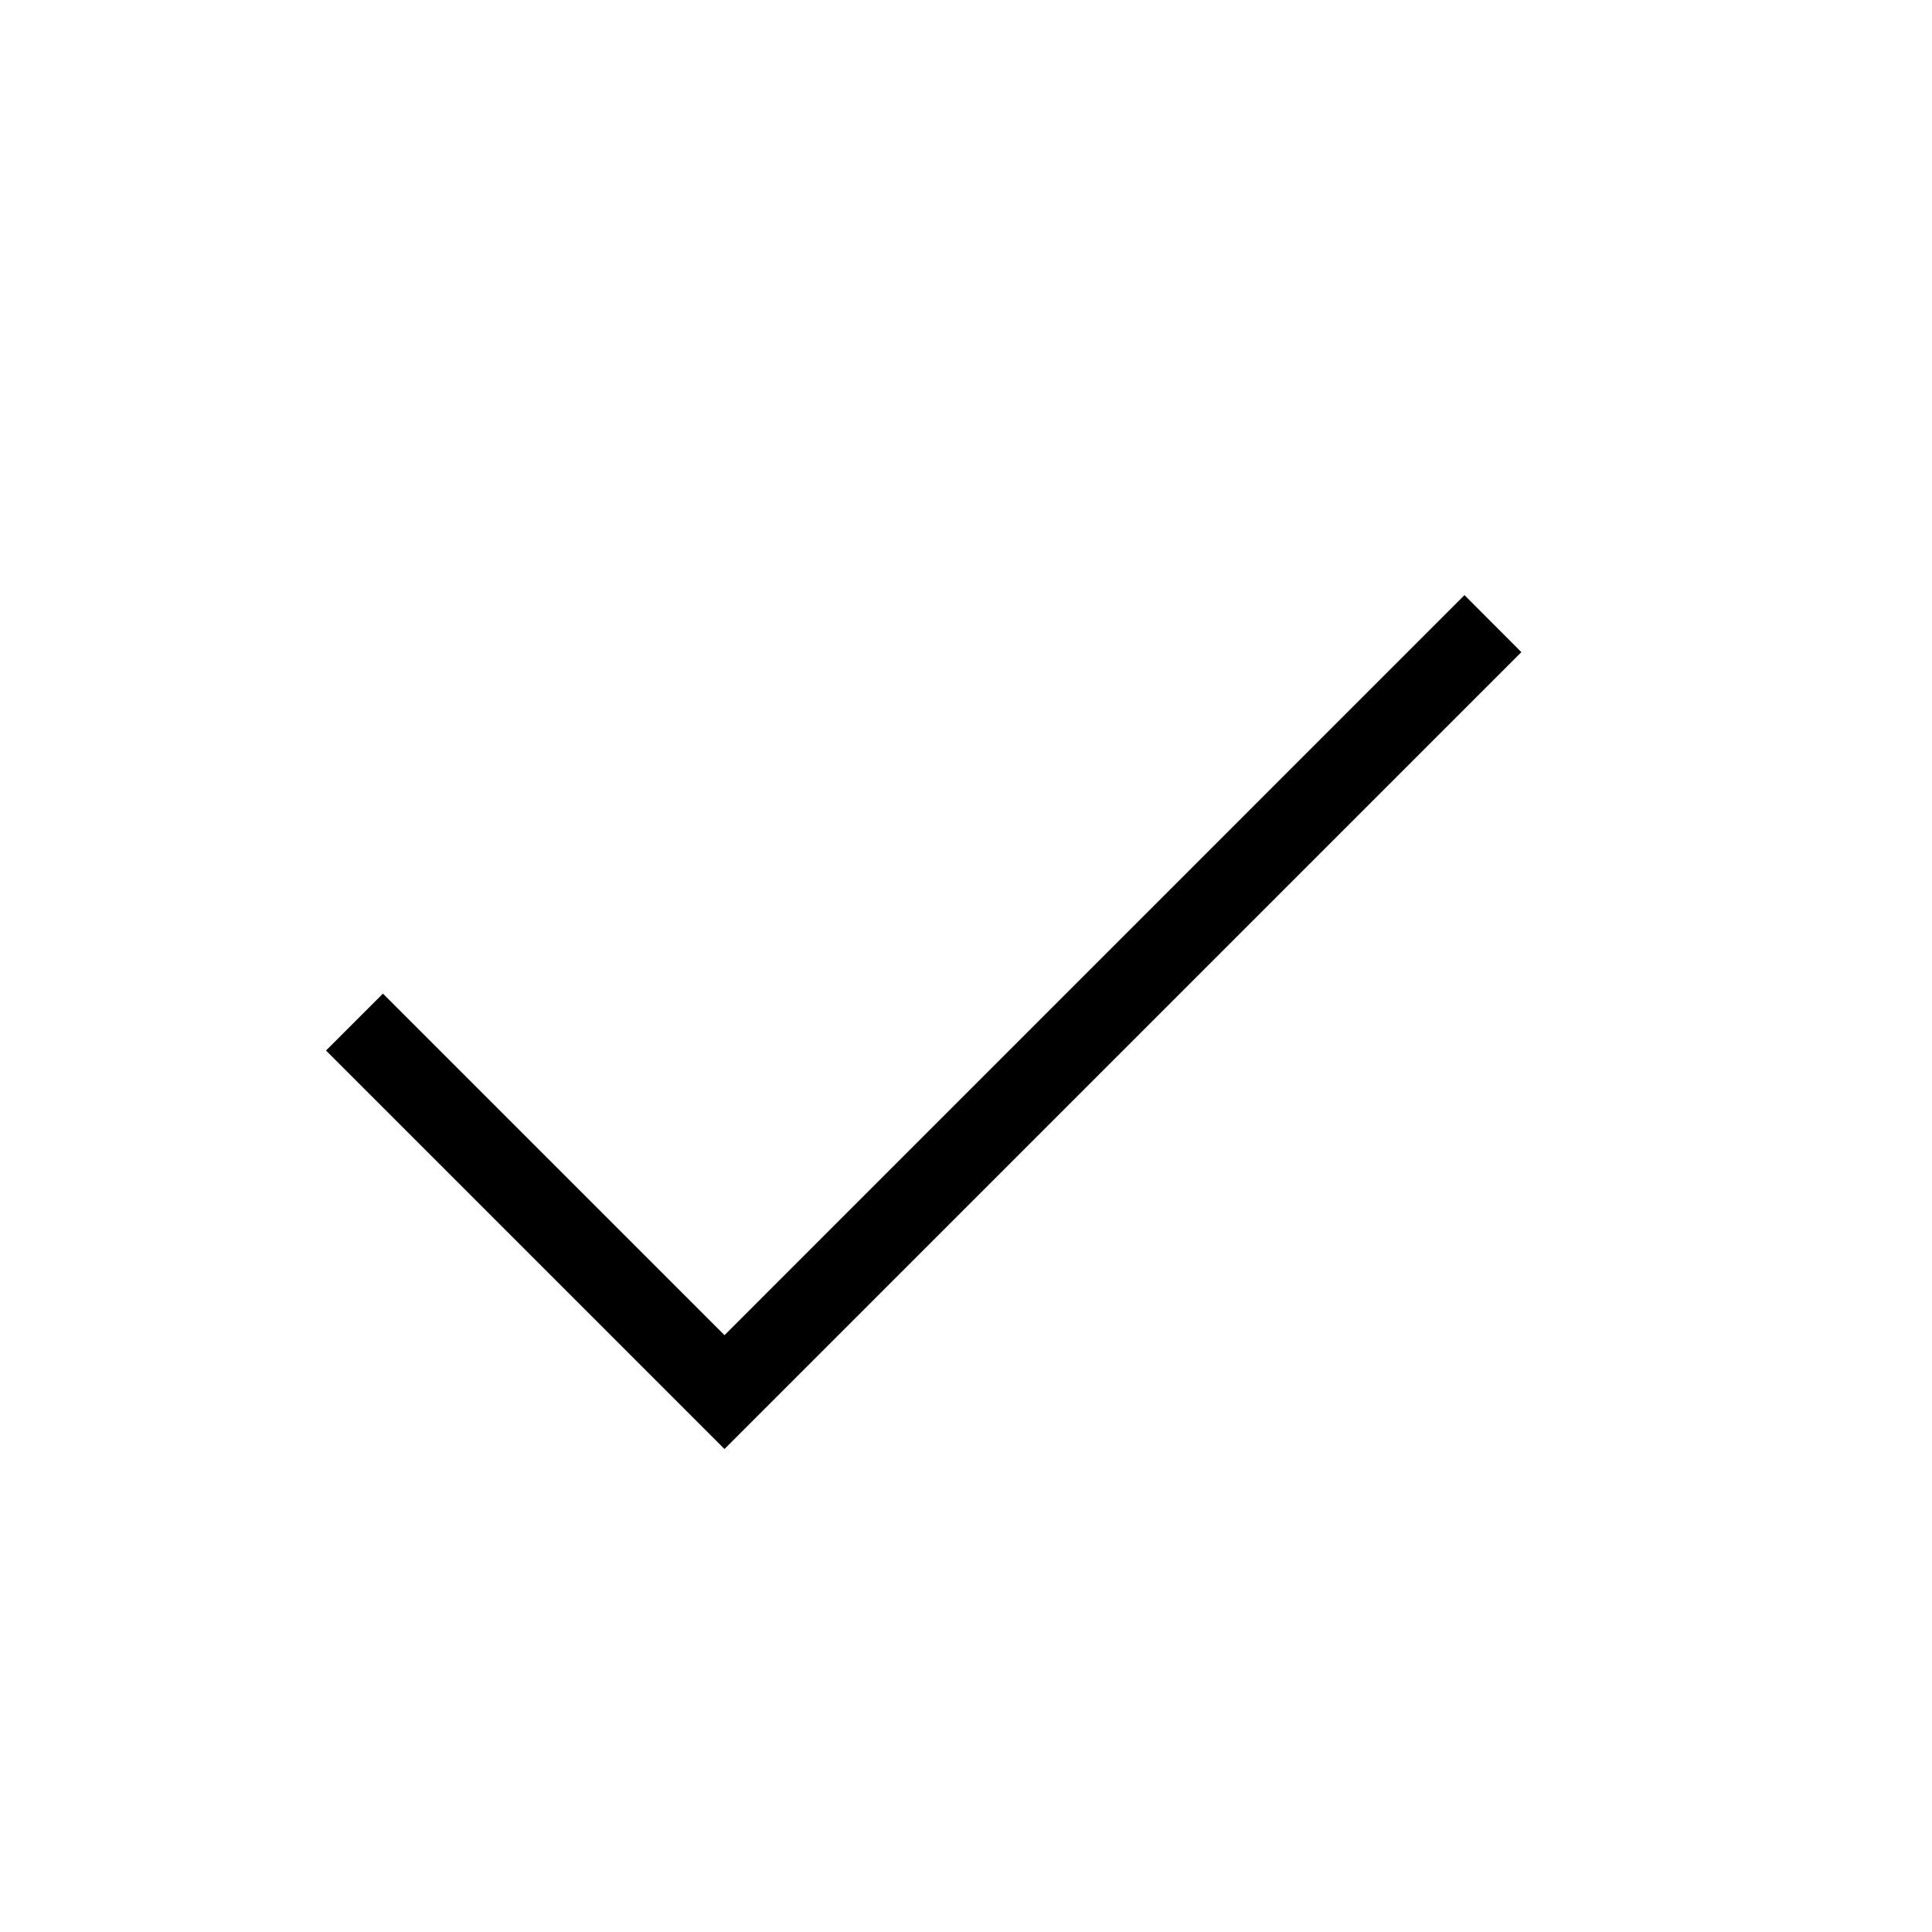
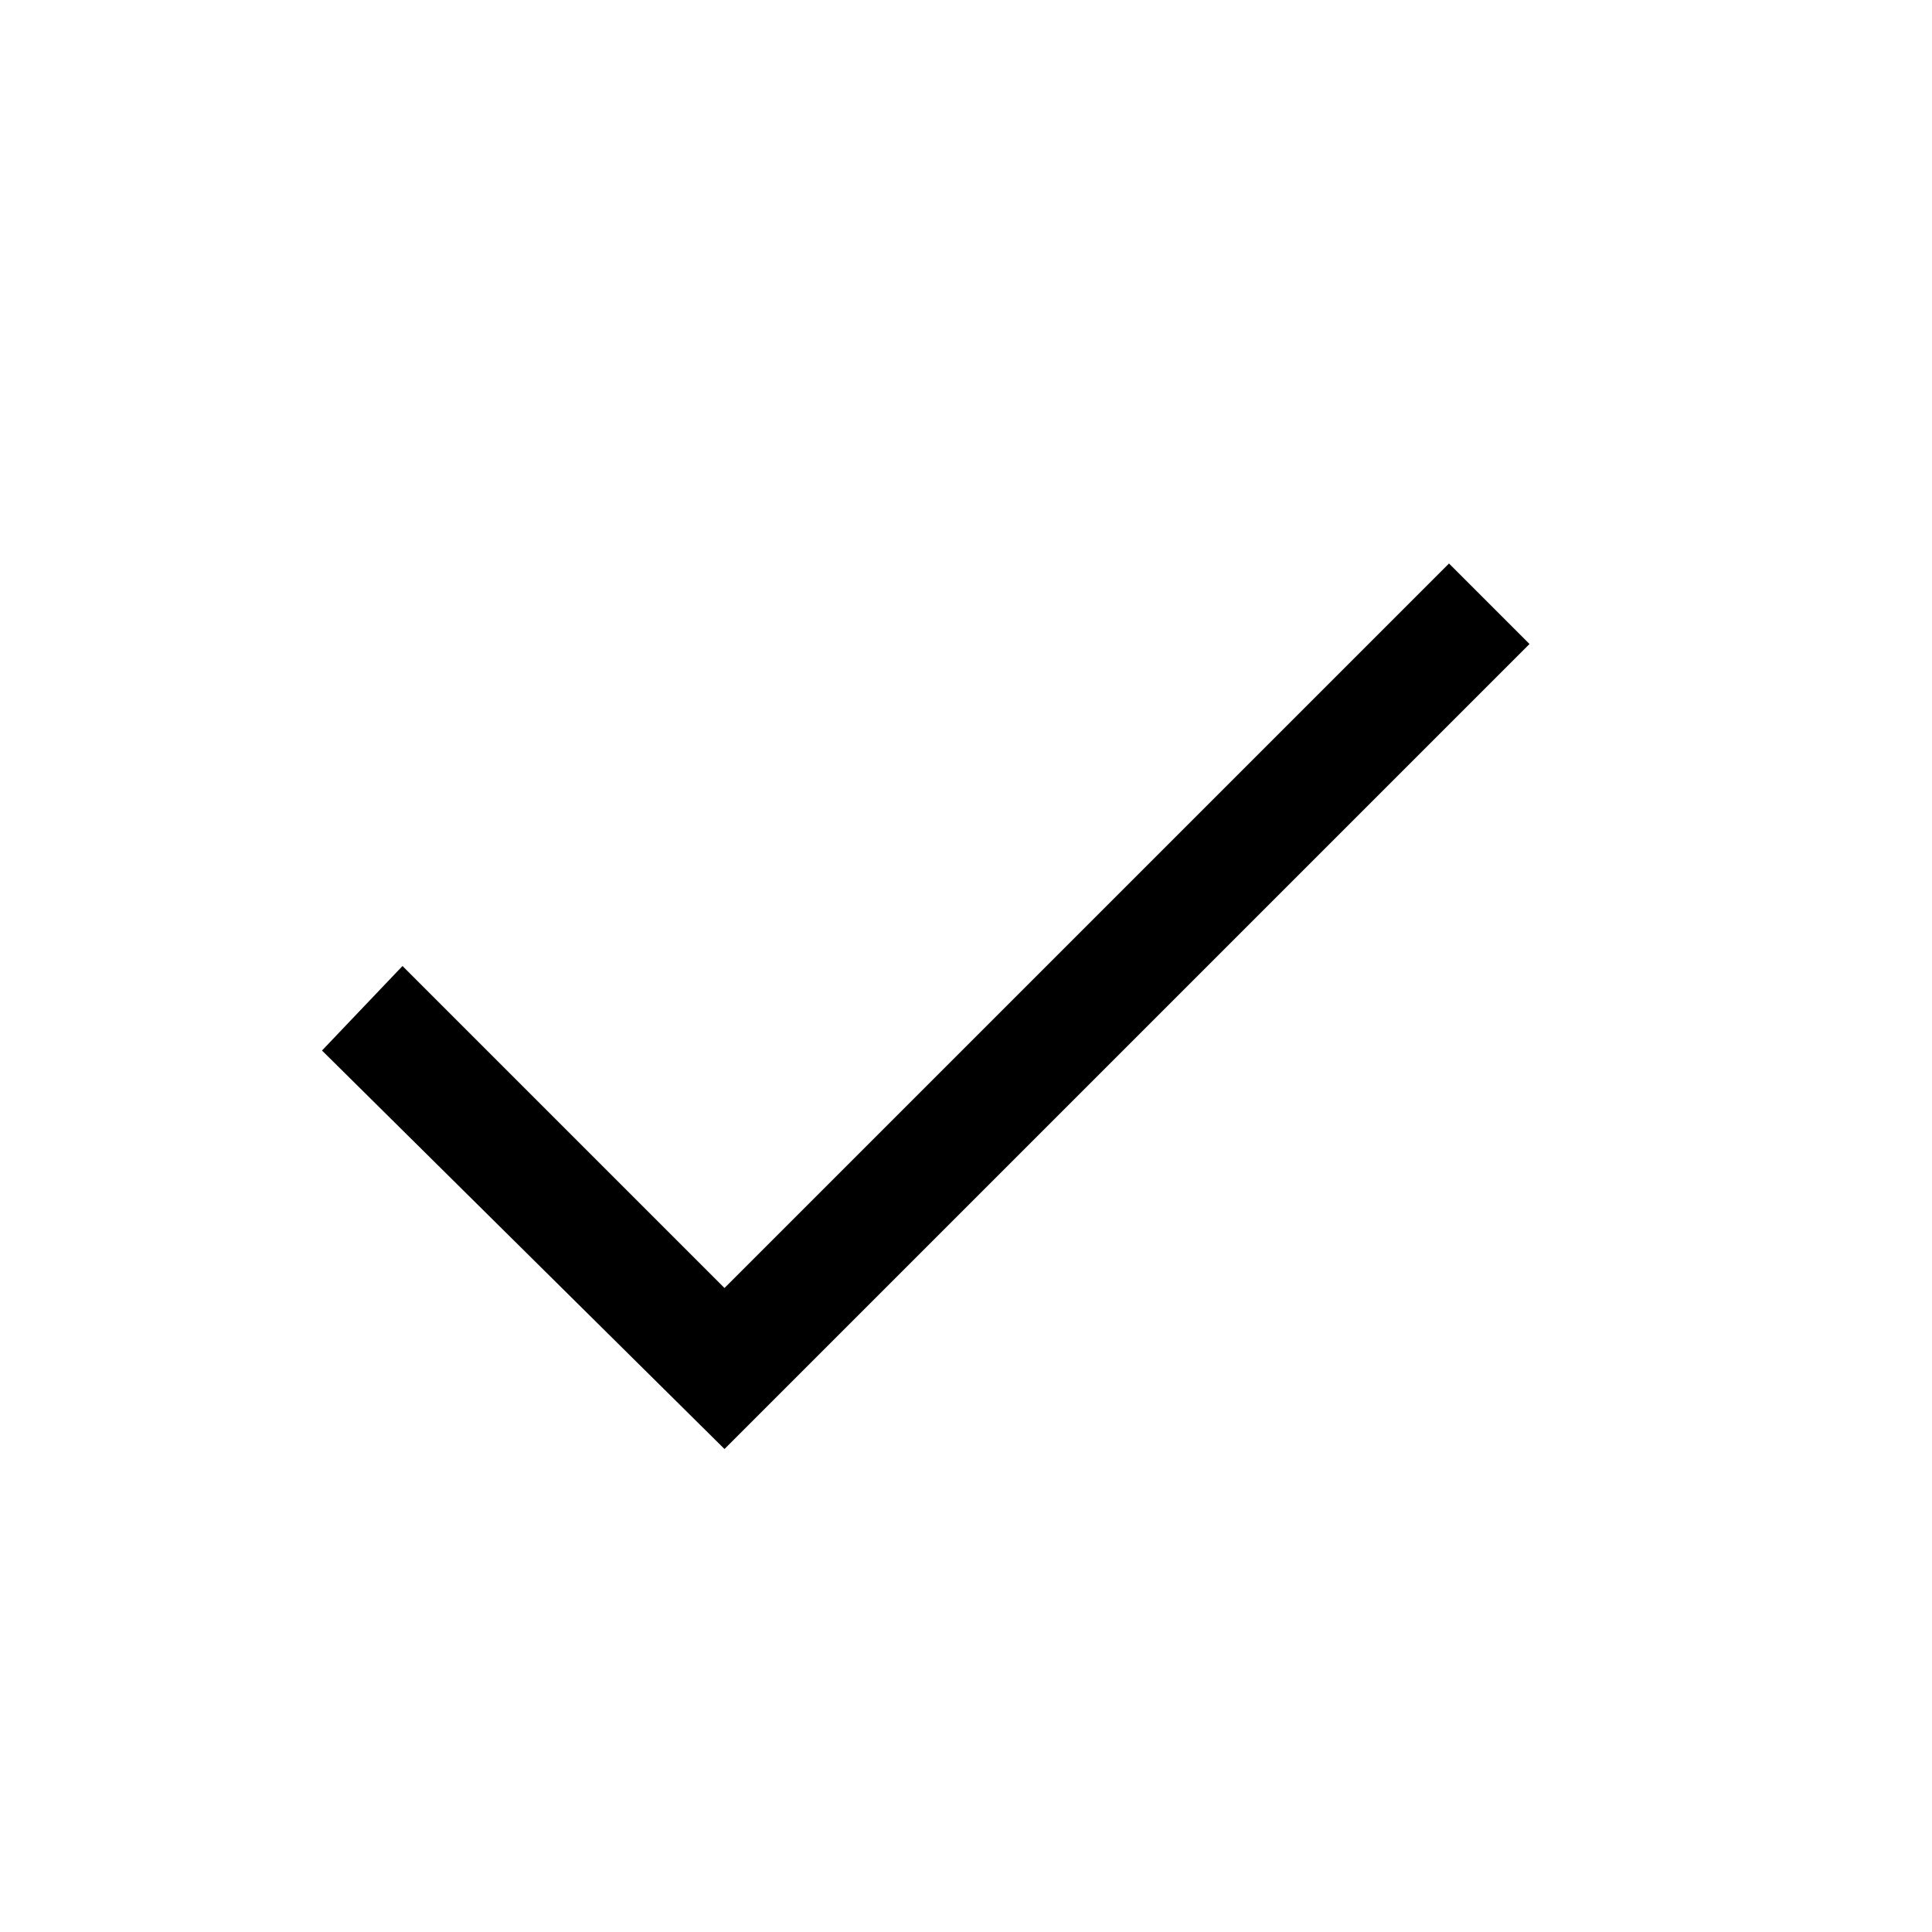
- <svg xmlns="http://www.w3.org/2000/svg" version="1.1" baseProfile="full" width="24" height="24" viewBox="0 0 24.00 24.00" enable-background="new 0 0 24.00 24.00" xml:space="preserve">
-   <path fill="#000000" fill-opacity="1" stroke-width="0.2" stroke-linejoin="round" d="M 18.899,8.101L 9,18L 4.05,13.05L 4.757,12.343L 9,16.586L 18.192,7.393L 18.899,8.101 Z " />
+ <svg xmlns="http://www.w3.org/2000/svg" version="1.1" width="24" height="24" viewBox="0 0 24.00 24.00" enable-background="new 0 0 24.00 24.00" xml:space="preserve" id="svg4">
+   <defs id="defs8" />
+   <path fill="#000000" fill-opacity="1" stroke-width="0.2" stroke-linejoin="round" d="M 19,8 9,18 4,13.05 5,12 9,16 18,7 Z" id="path2" />
</svg>
